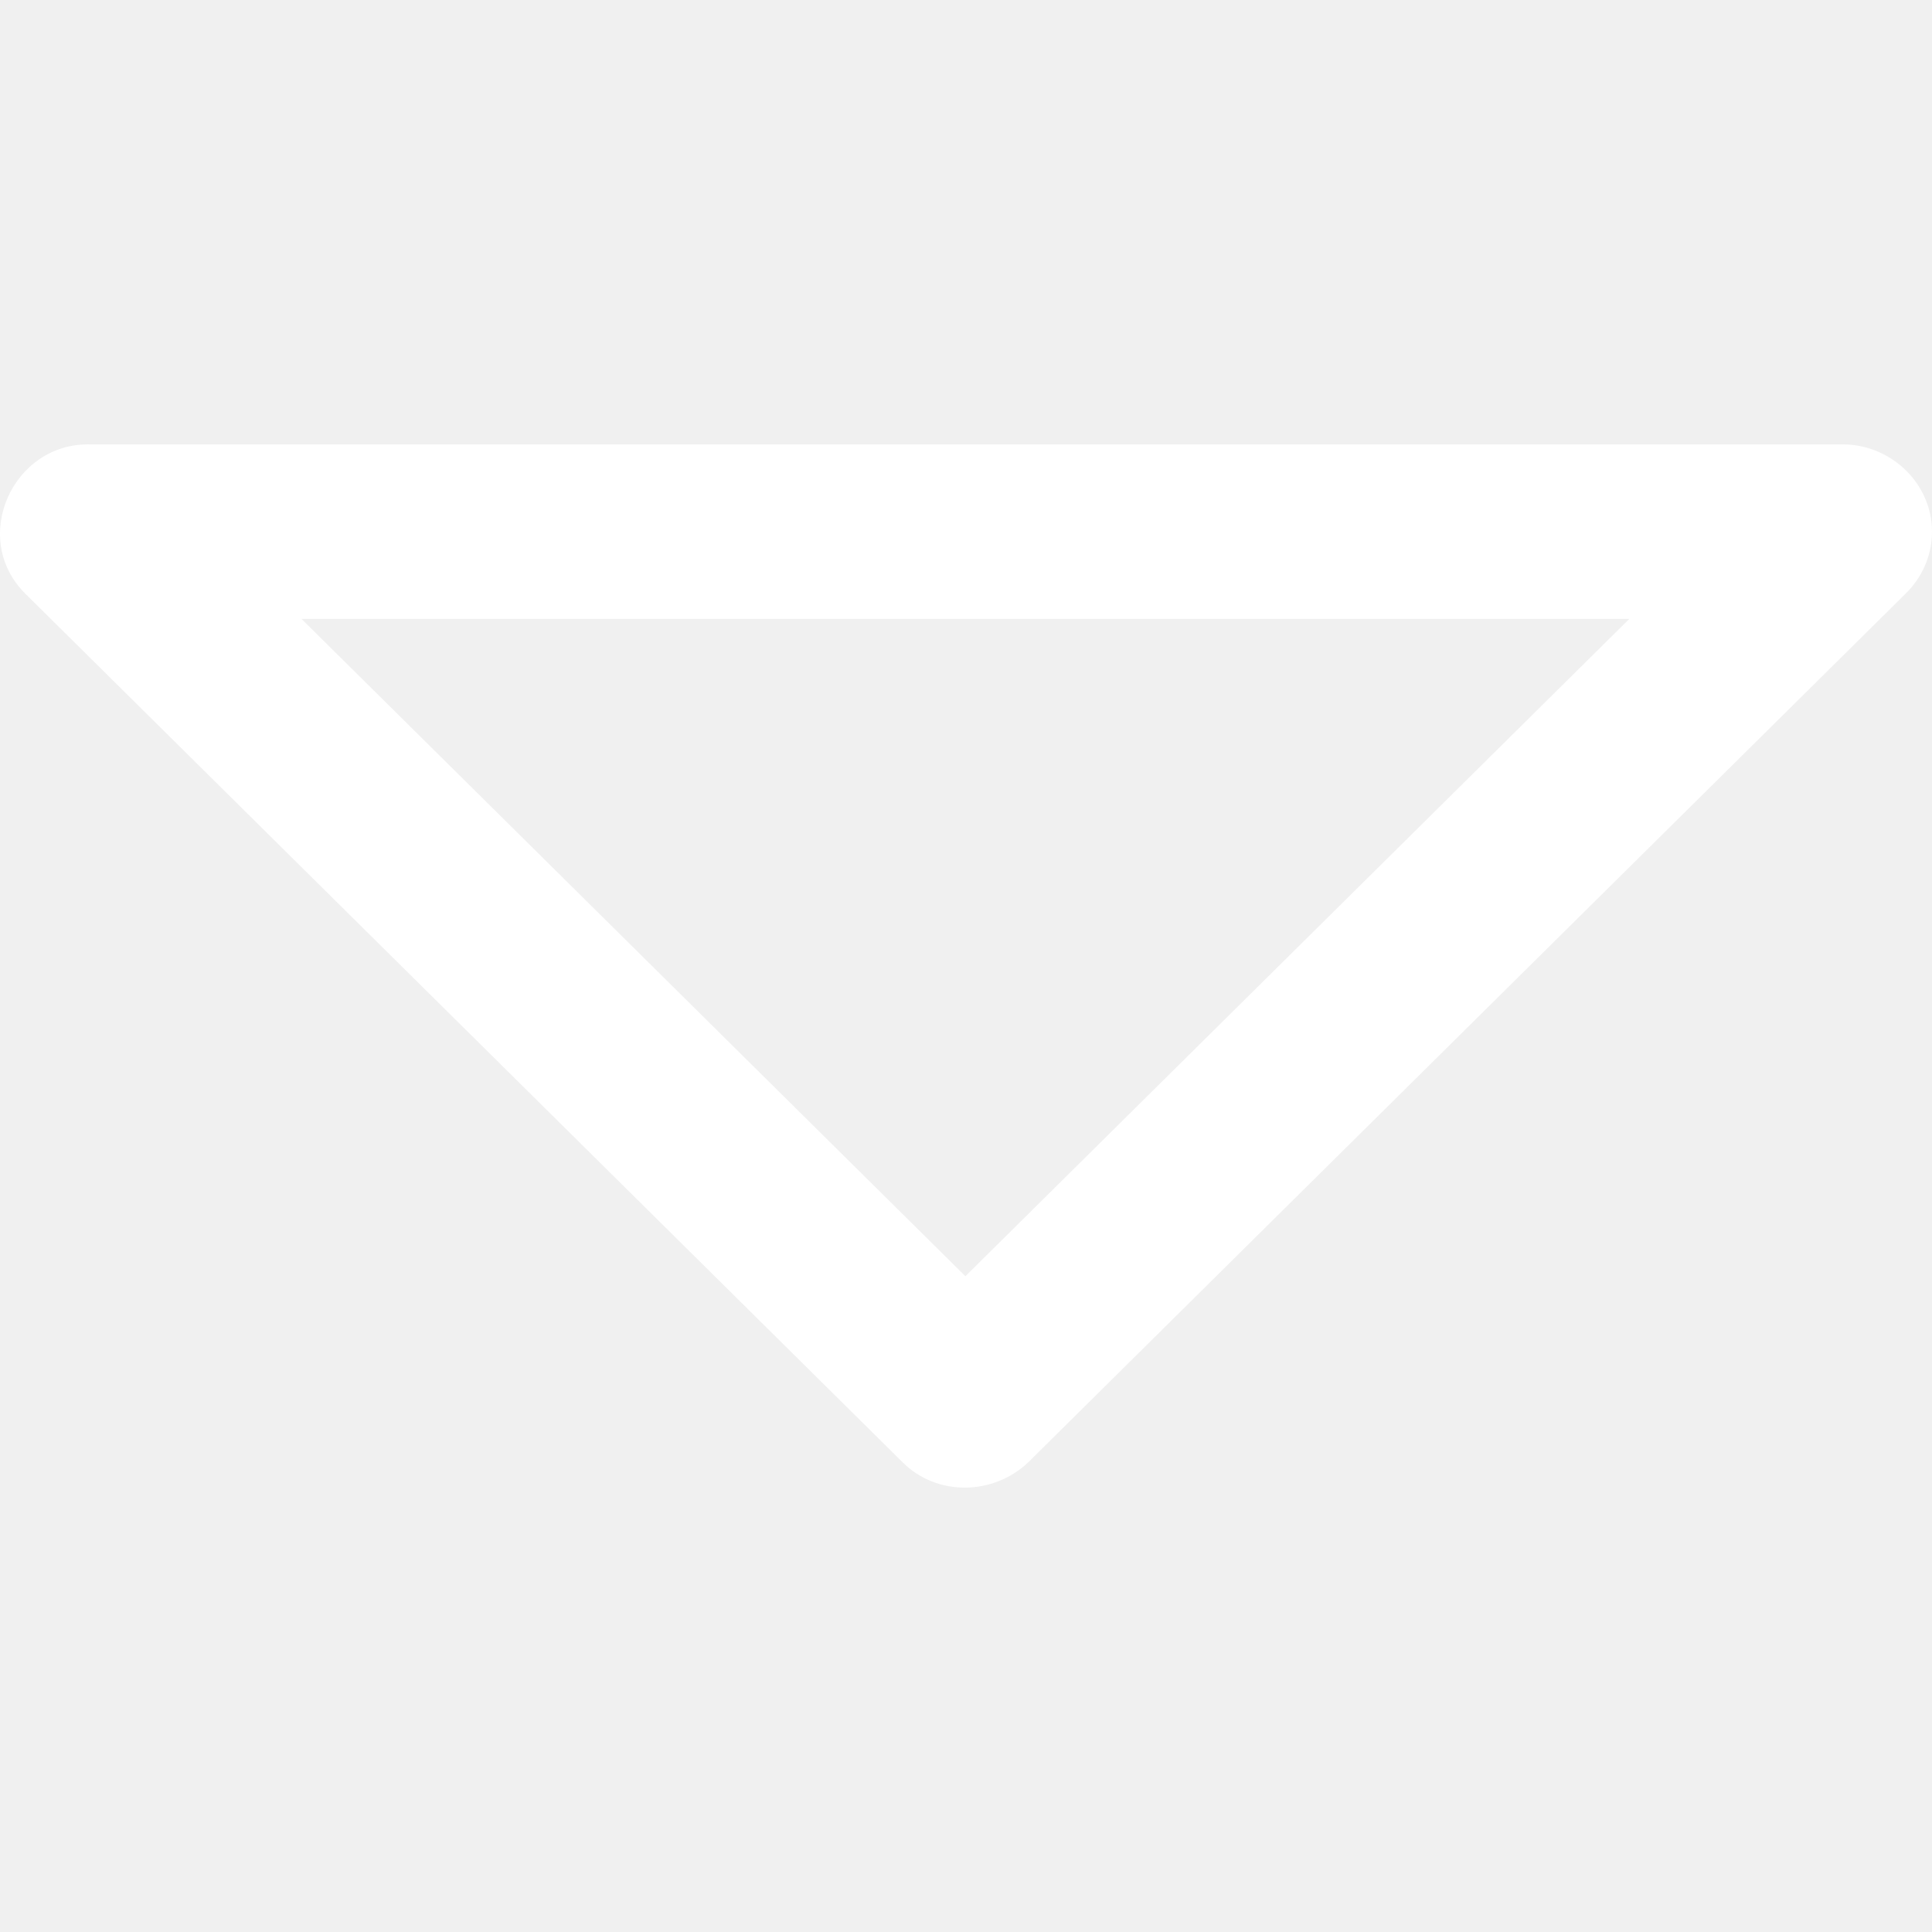
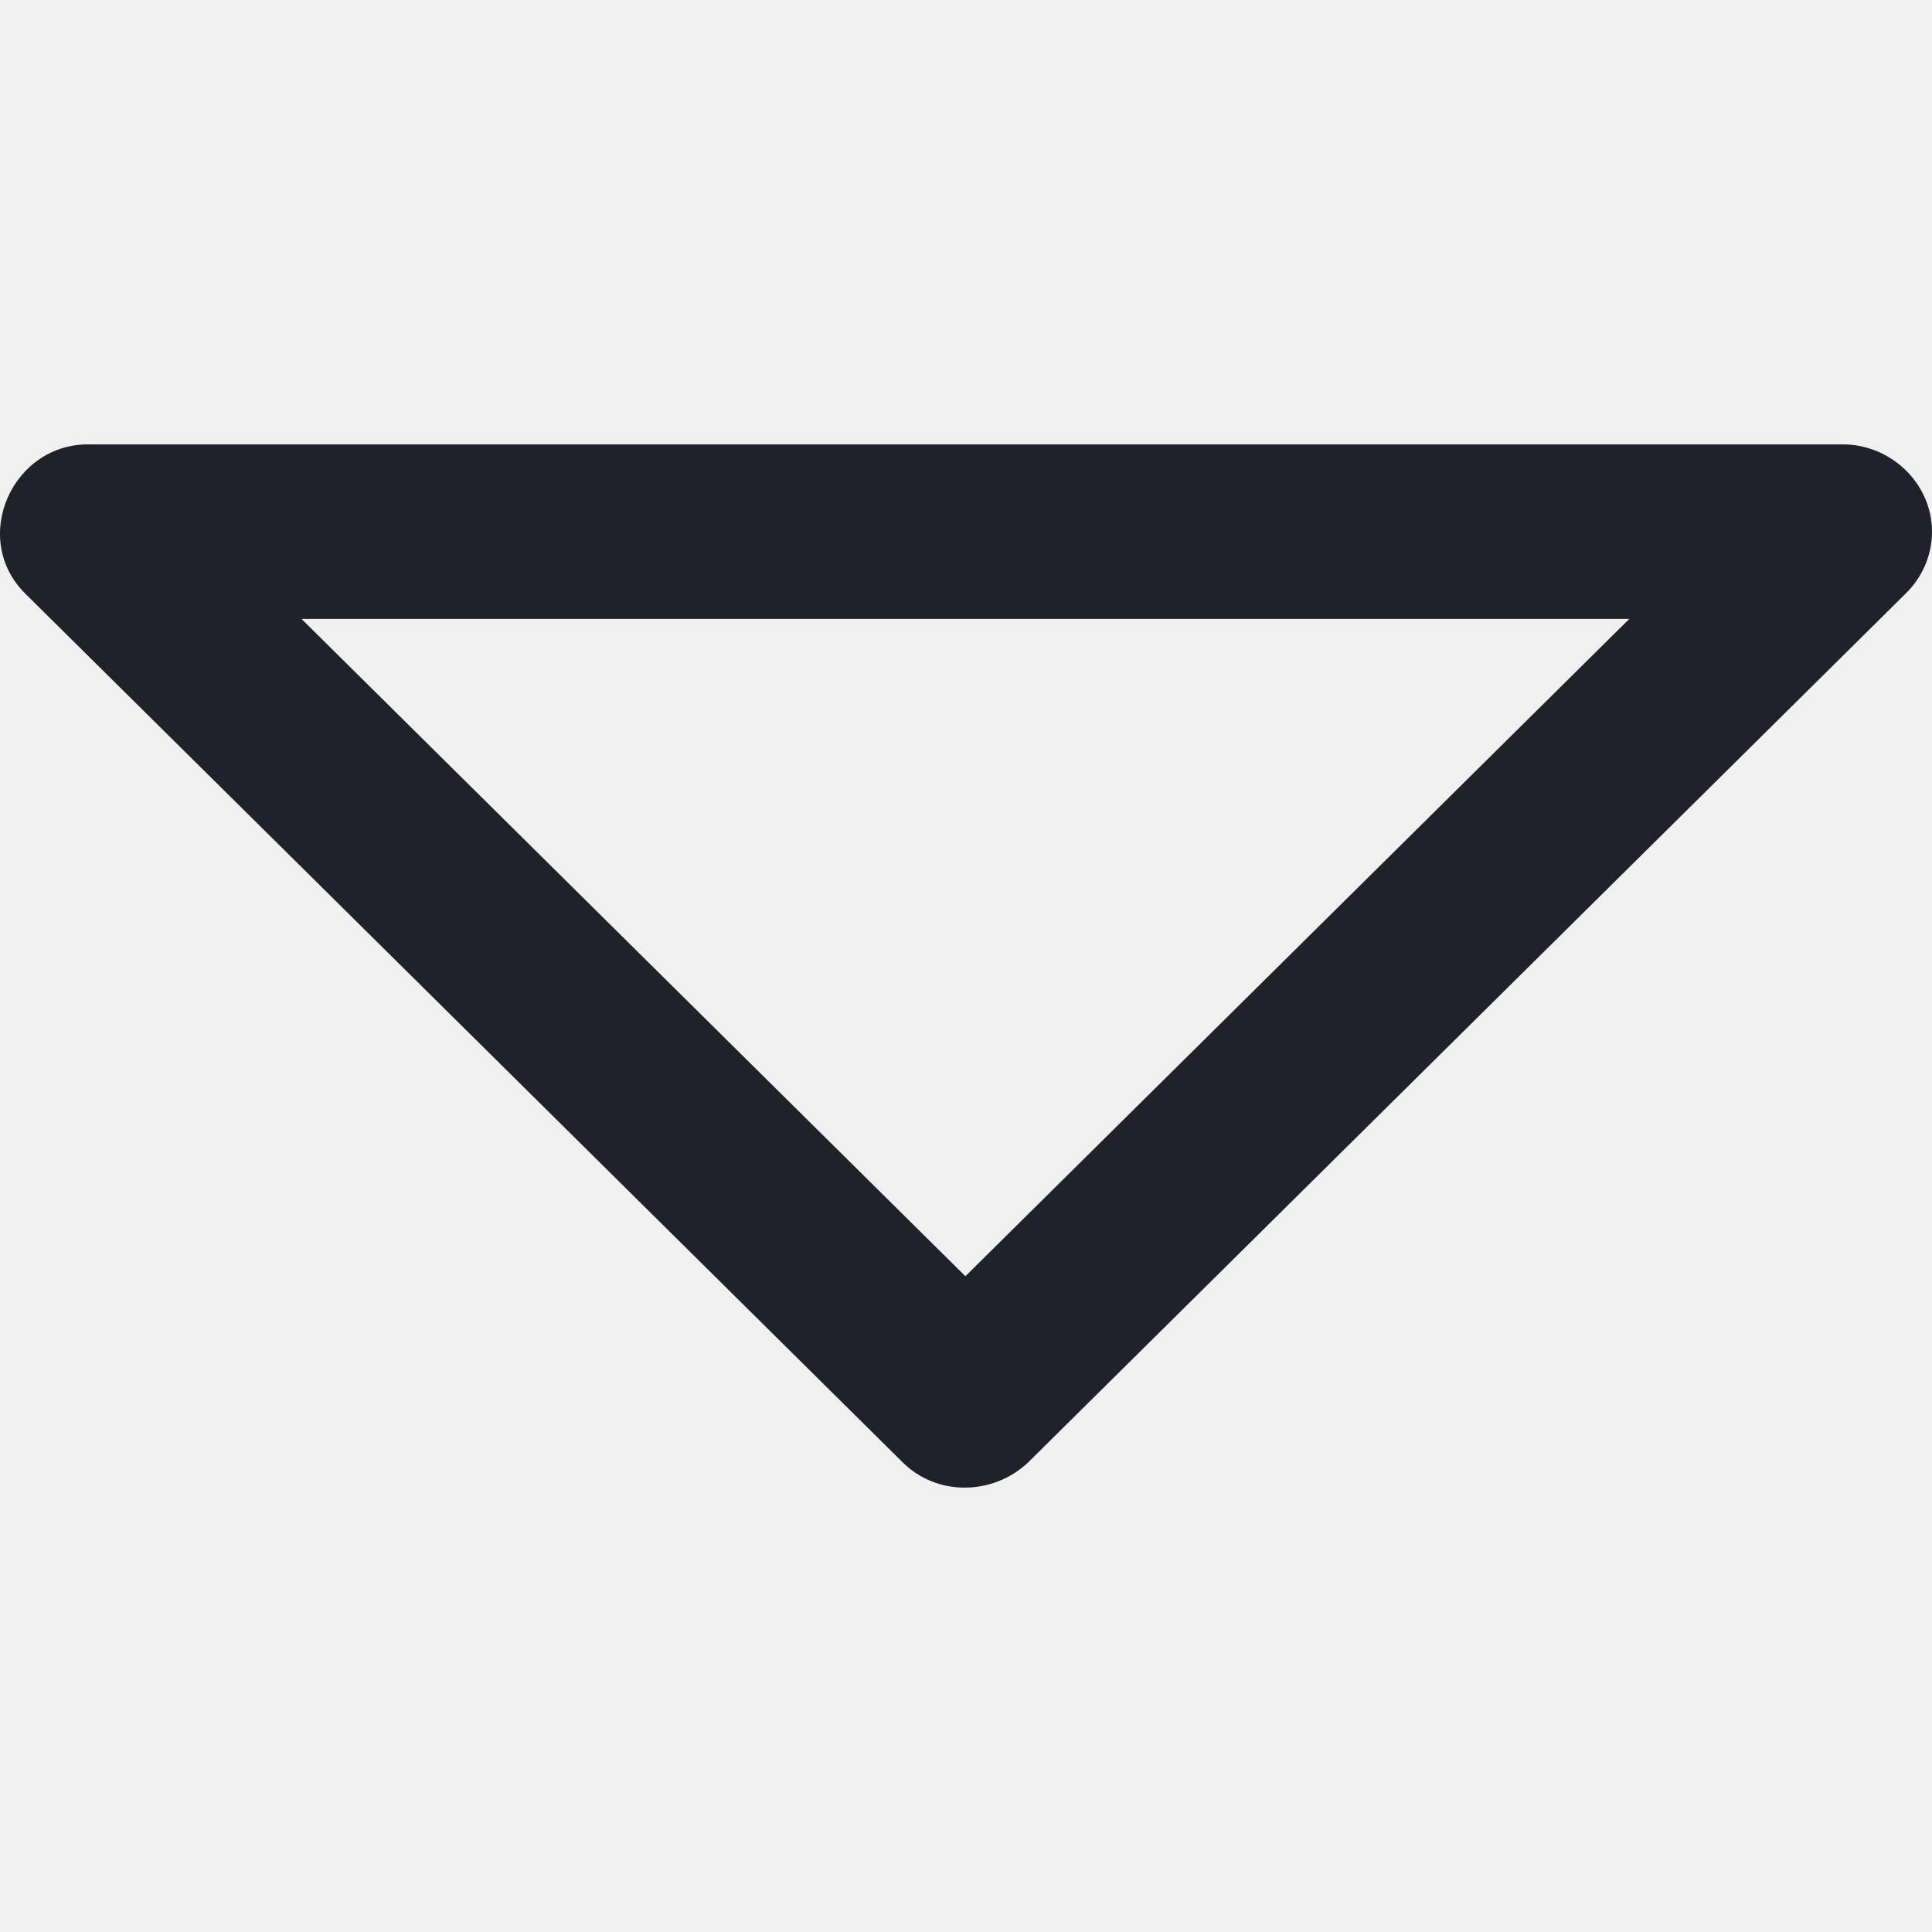
<svg xmlns="http://www.w3.org/2000/svg" version="1.1" id="Capa_1" x="0px" y="0px" viewBox="0 0 264.887 264.887" style="enable-background:new 0 0 264.887 264.887;" xml:space="preserve">
  <g>
-     <path fill="#fff" id="Arrow_Drop_Down" d="M264.887,72.9c0-6.785-5.883-12.151-12.56-11.97H12.407C1.736,60.641-4.195,73.802,3.48,81.405   l120.291,119.1c4.74,4.692,12.403,4.523,17.191,0L261.157,81.502C263.431,79.324,264.887,76.293,264.887,72.9z M132.361,174.977   L41.339,84.858h182.043L132.361,174.977z" />
+     <path fill="#20222b" id="Arrow_Drop_Down" d="M264.887,72.9c0-6.785-5.883-12.151-12.56-11.97H12.407C1.736,60.641-4.195,73.802,3.48,81.405   l120.291,119.1c4.74,4.692,12.403,4.523,17.191,0L261.157,81.502C263.431,79.324,264.887,76.293,264.887,72.9z M132.361,174.977   L41.339,84.858h182.043L132.361,174.977z" />
    <g>
	</g>
    <g>
	</g>
    <g>
	</g>
    <g>
	</g>
    <g>
	</g>
    <g>
	</g>
  </g>
  <g>
</g>
  <g>
</g>
  <g>
</g>
  <g>
</g>
  <g>
</g>
  <g>
</g>
  <g>
</g>
  <g>
</g>
  <g>
</g>
  <g>
</g>
  <g>
</g>
  <g>
</g>
  <g>
</g>
  <g>
</g>
  <g>
</g>
</svg>
